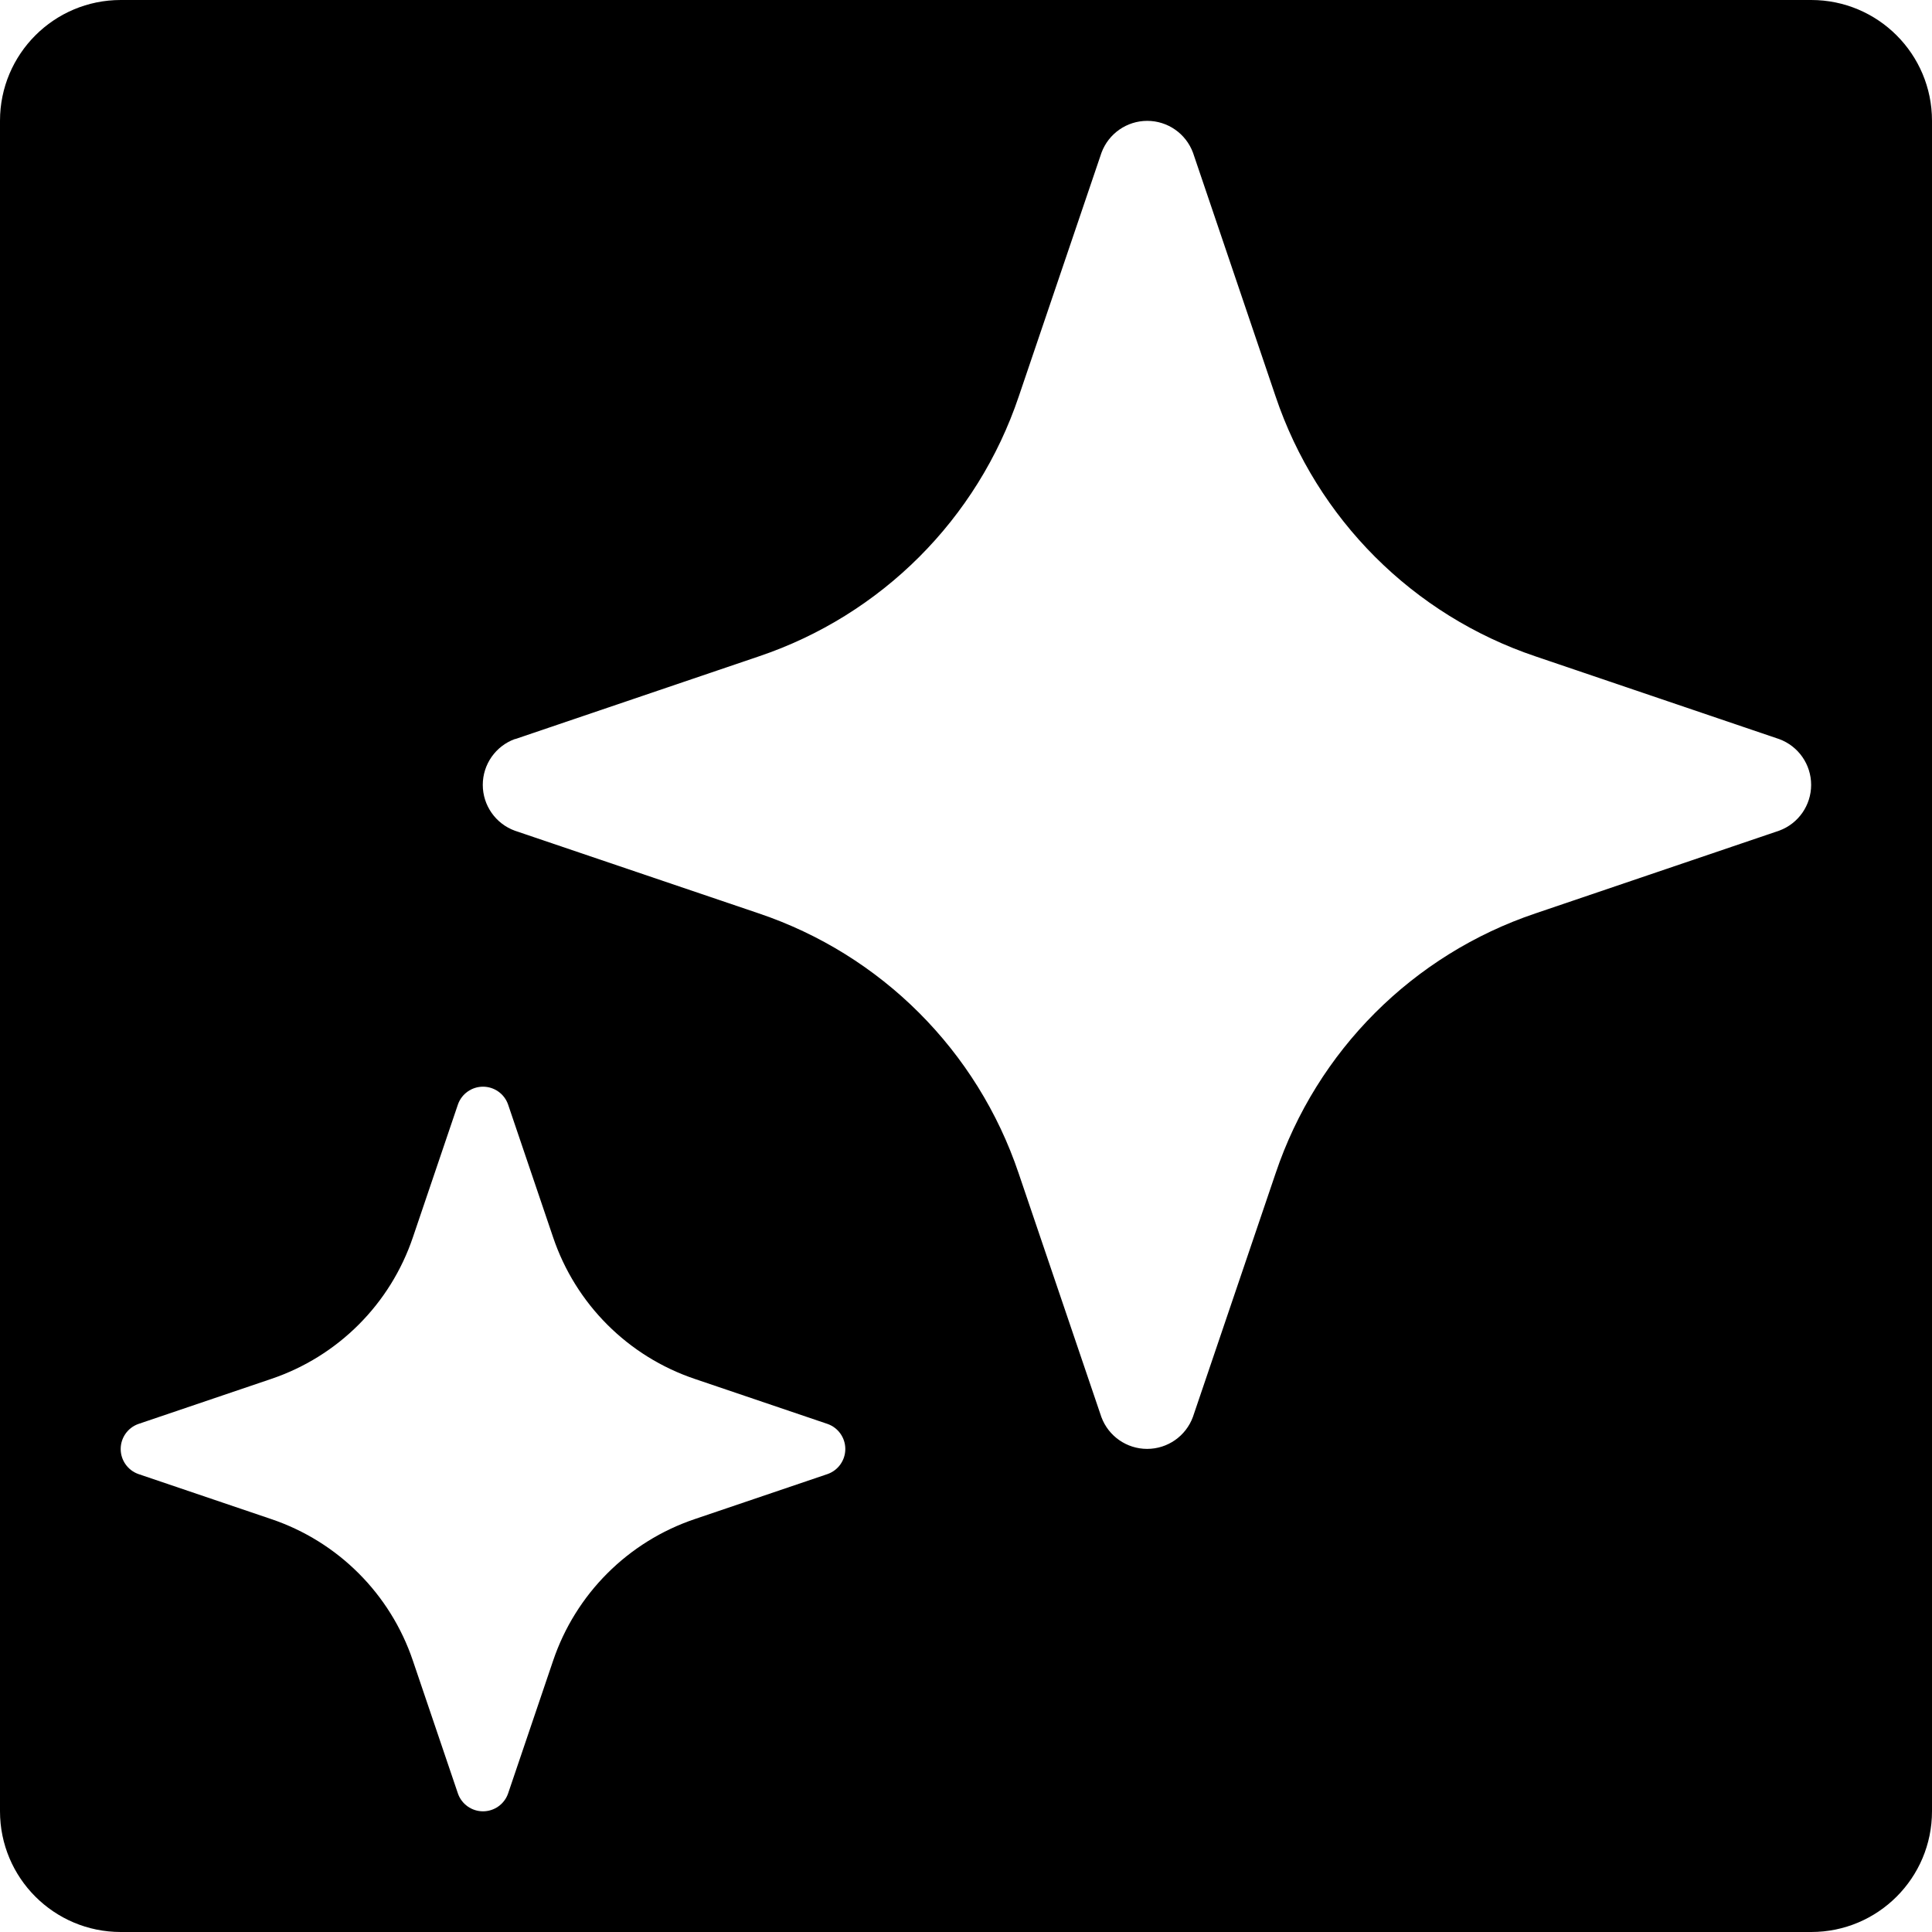
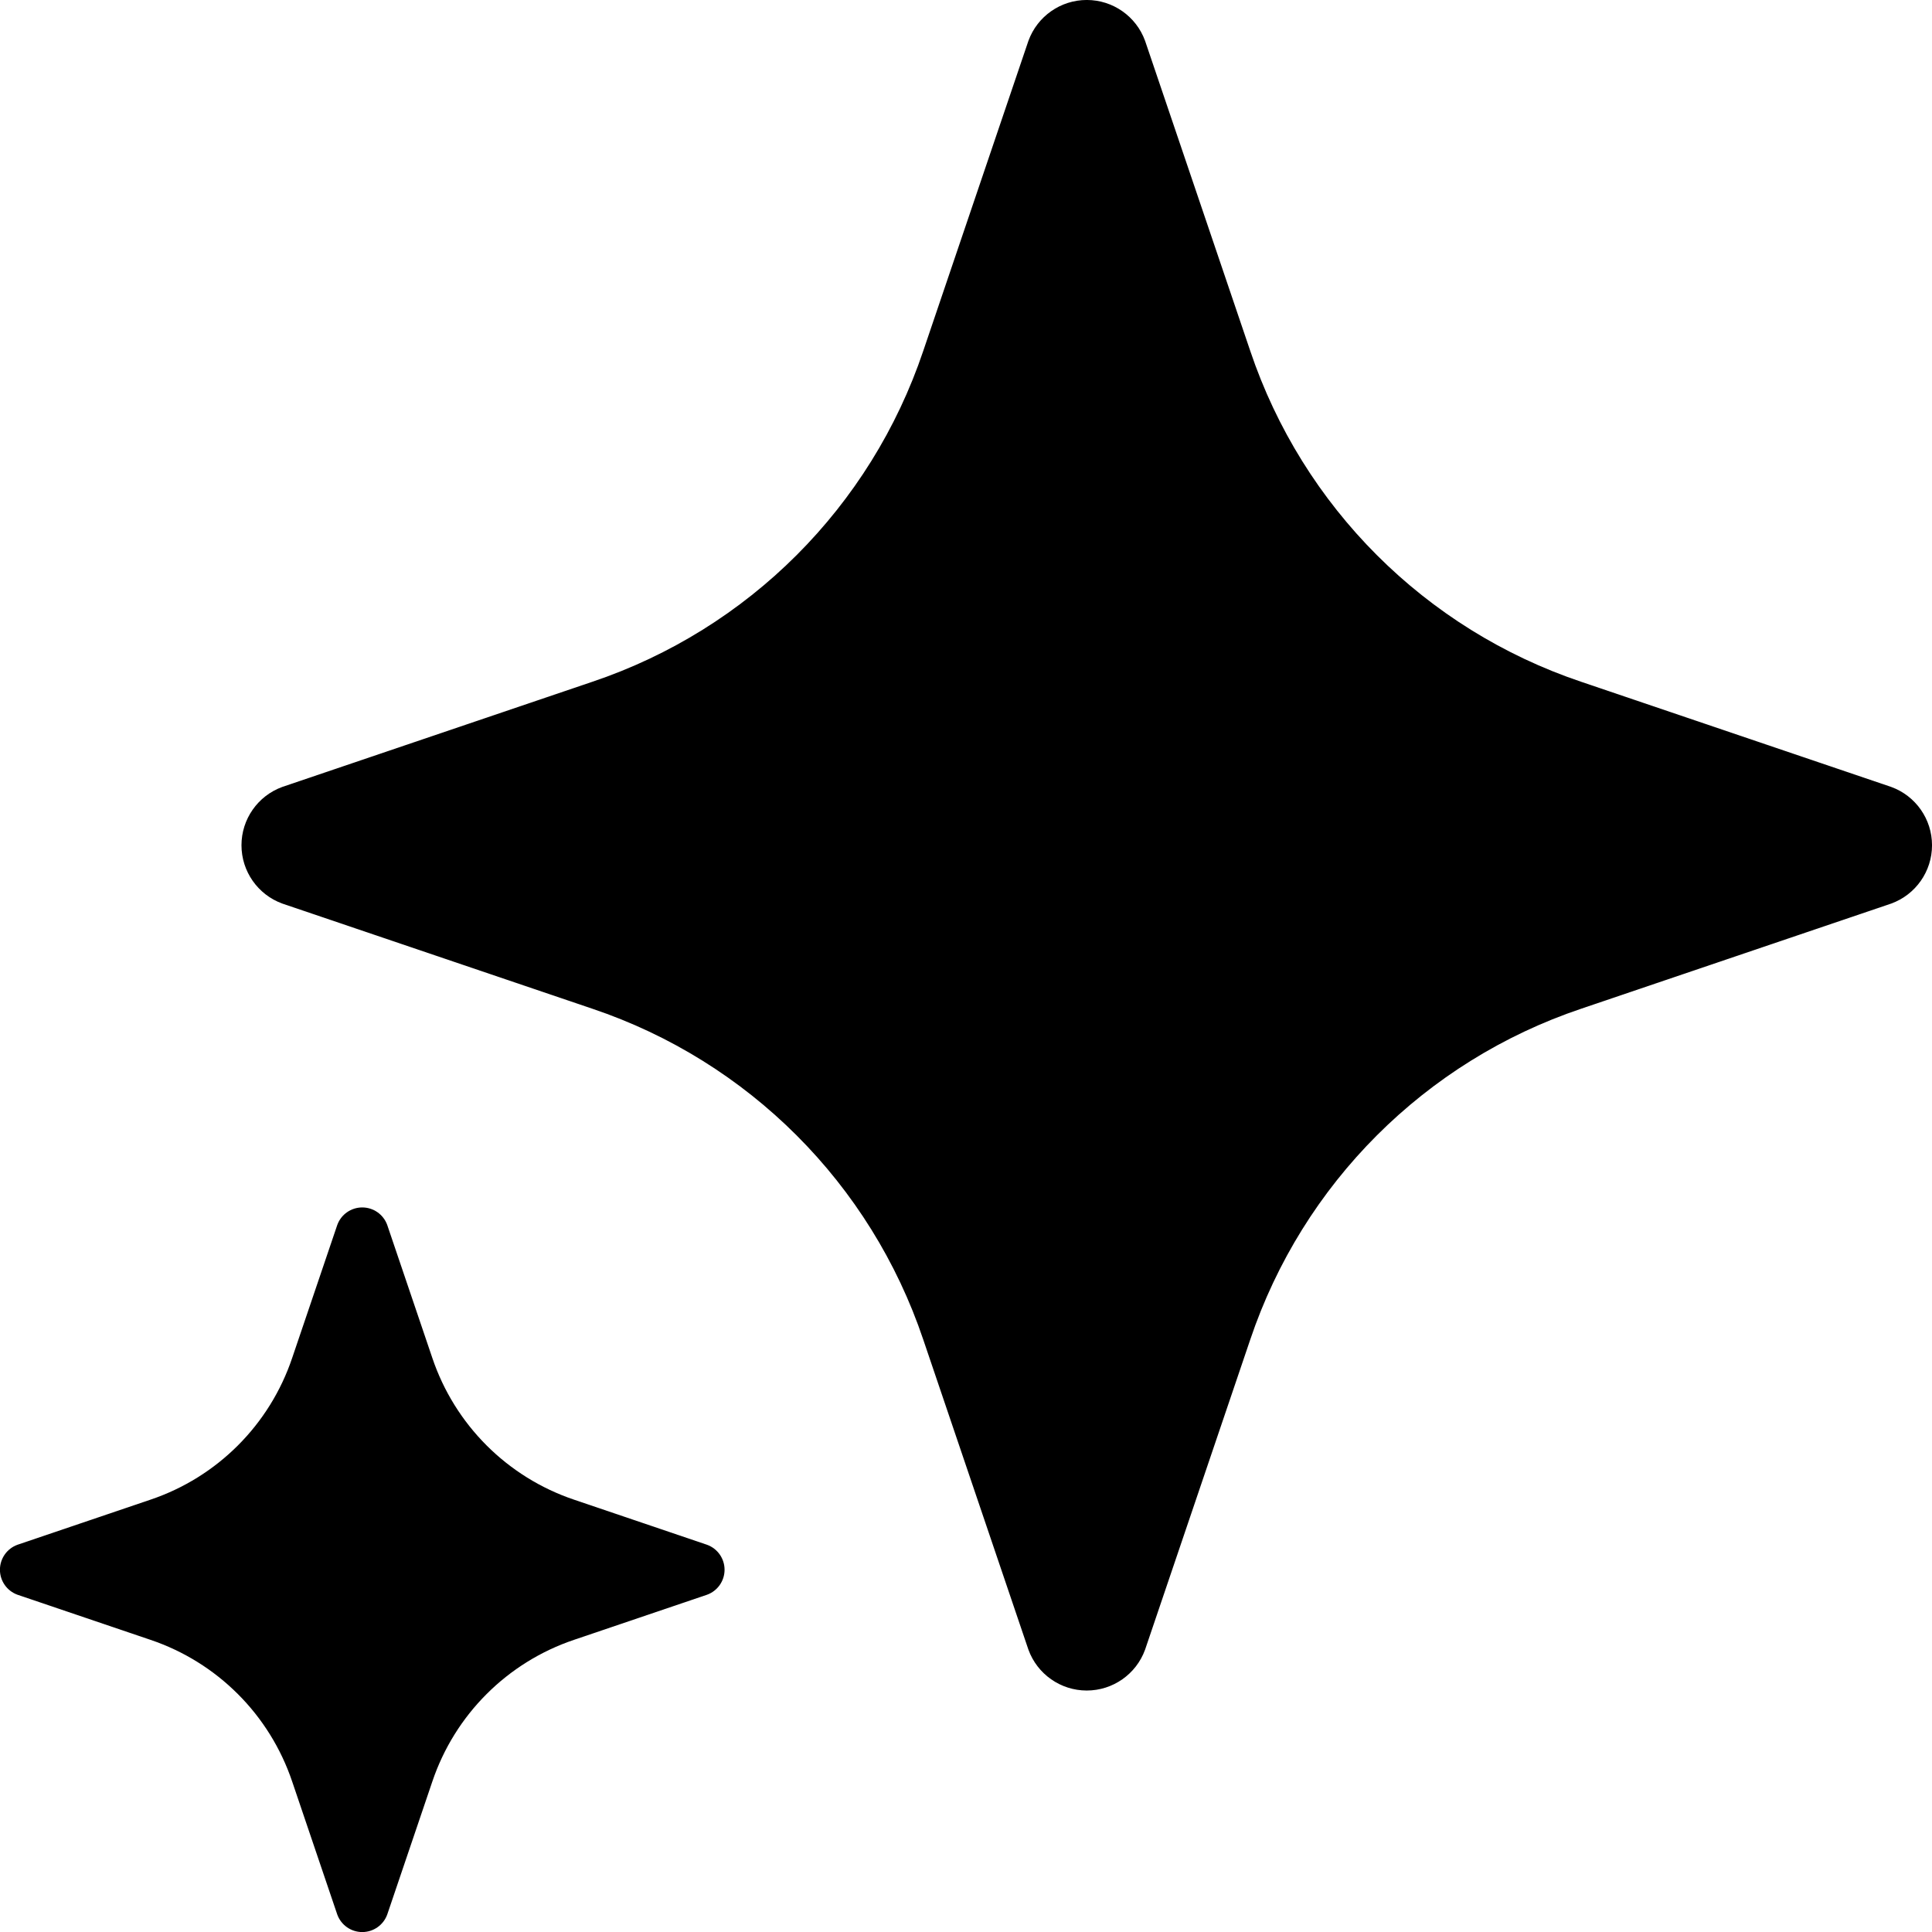
<svg xmlns="http://www.w3.org/2000/svg" width="16" height="16" focusable="false" viewBox="0 0 16 16">
-   <path fill="currentColor" d="M0 1a1 1 0 0 1 1-1h14a1 1 0 0 1 1 1v14a1 1 0 0 1-1 1H1a1 1 0 0 1-1-1V1Zm4.265 5.12a.404.404 0 0 0 0 .76l2.018.684a3.425 3.425 0 0 1 2.153 2.153l.685 2.018a.404.404 0 0 0 .758 0l.685-2.018a3.423 3.423 0 0 1 2.153-2.153l2.018-.685a.404.404 0 0 0 0-.758l-2.018-.685a3.424 3.424 0 0 1-2.153-2.153L9.88 1.265a.404.404 0 0 0-.758 0l-.685 2.018a3.425 3.425 0 0 1-2.153 2.153l-2.018.685Zm-2.02 5.3-1.1.373a.22.22 0 0 0 0 .414l1.1.373a1.868 1.868 0 0 1 1.175 1.175l.373 1.1a.22.22 0 0 0 .414 0l.373-1.1a1.869 1.869 0 0 1 1.175-1.175l1.1-.373a.22.22 0 0 0 0-.414l-1.1-.373a1.868 1.868 0 0 1-1.175-1.175l-.373-1.1a.22.22 0 0 0-.414 0l-.373 1.1a1.869 1.869 0 0 1-1.175 1.175Z" />
+   <path fill="currentColor" d="m2.338 6.517 2.568-.871a4.358 4.358 0 0 0 2.74-2.74L8.517.338a.514.514 0 0 1 .966 0l.871 2.568a4.358 4.358 0 0 0 2.74 2.74l2.568.871a.514.514 0 0 1 0 .966l-2.568.871a4.358 4.358 0 0 0-2.74 2.74l-.871 2.568a.514.514 0 0 1-.966 0l-.871-2.568a4.359 4.359 0 0 0-2.74-2.74l-2.568-.871a.514.514 0 0 1 0-.966ZM.145 12.793l1.1-.373a1.868 1.868 0 0 0 1.175-1.175l.373-1.1a.22.22 0 0 1 .414 0l.373 1.1a1.869 1.869 0 0 0 1.175 1.175l1.1.373a.22.22 0 0 1 0 .414l-1.1.373a1.868 1.868 0 0 0-1.175 1.175l-.373 1.1a.22.22 0 0 1-.414 0l-.373-1.1a1.869 1.869 0 0 0-1.175-1.175l-1.1-.373a.22.22 0 0 1 0-.414Z" />
</svg>
